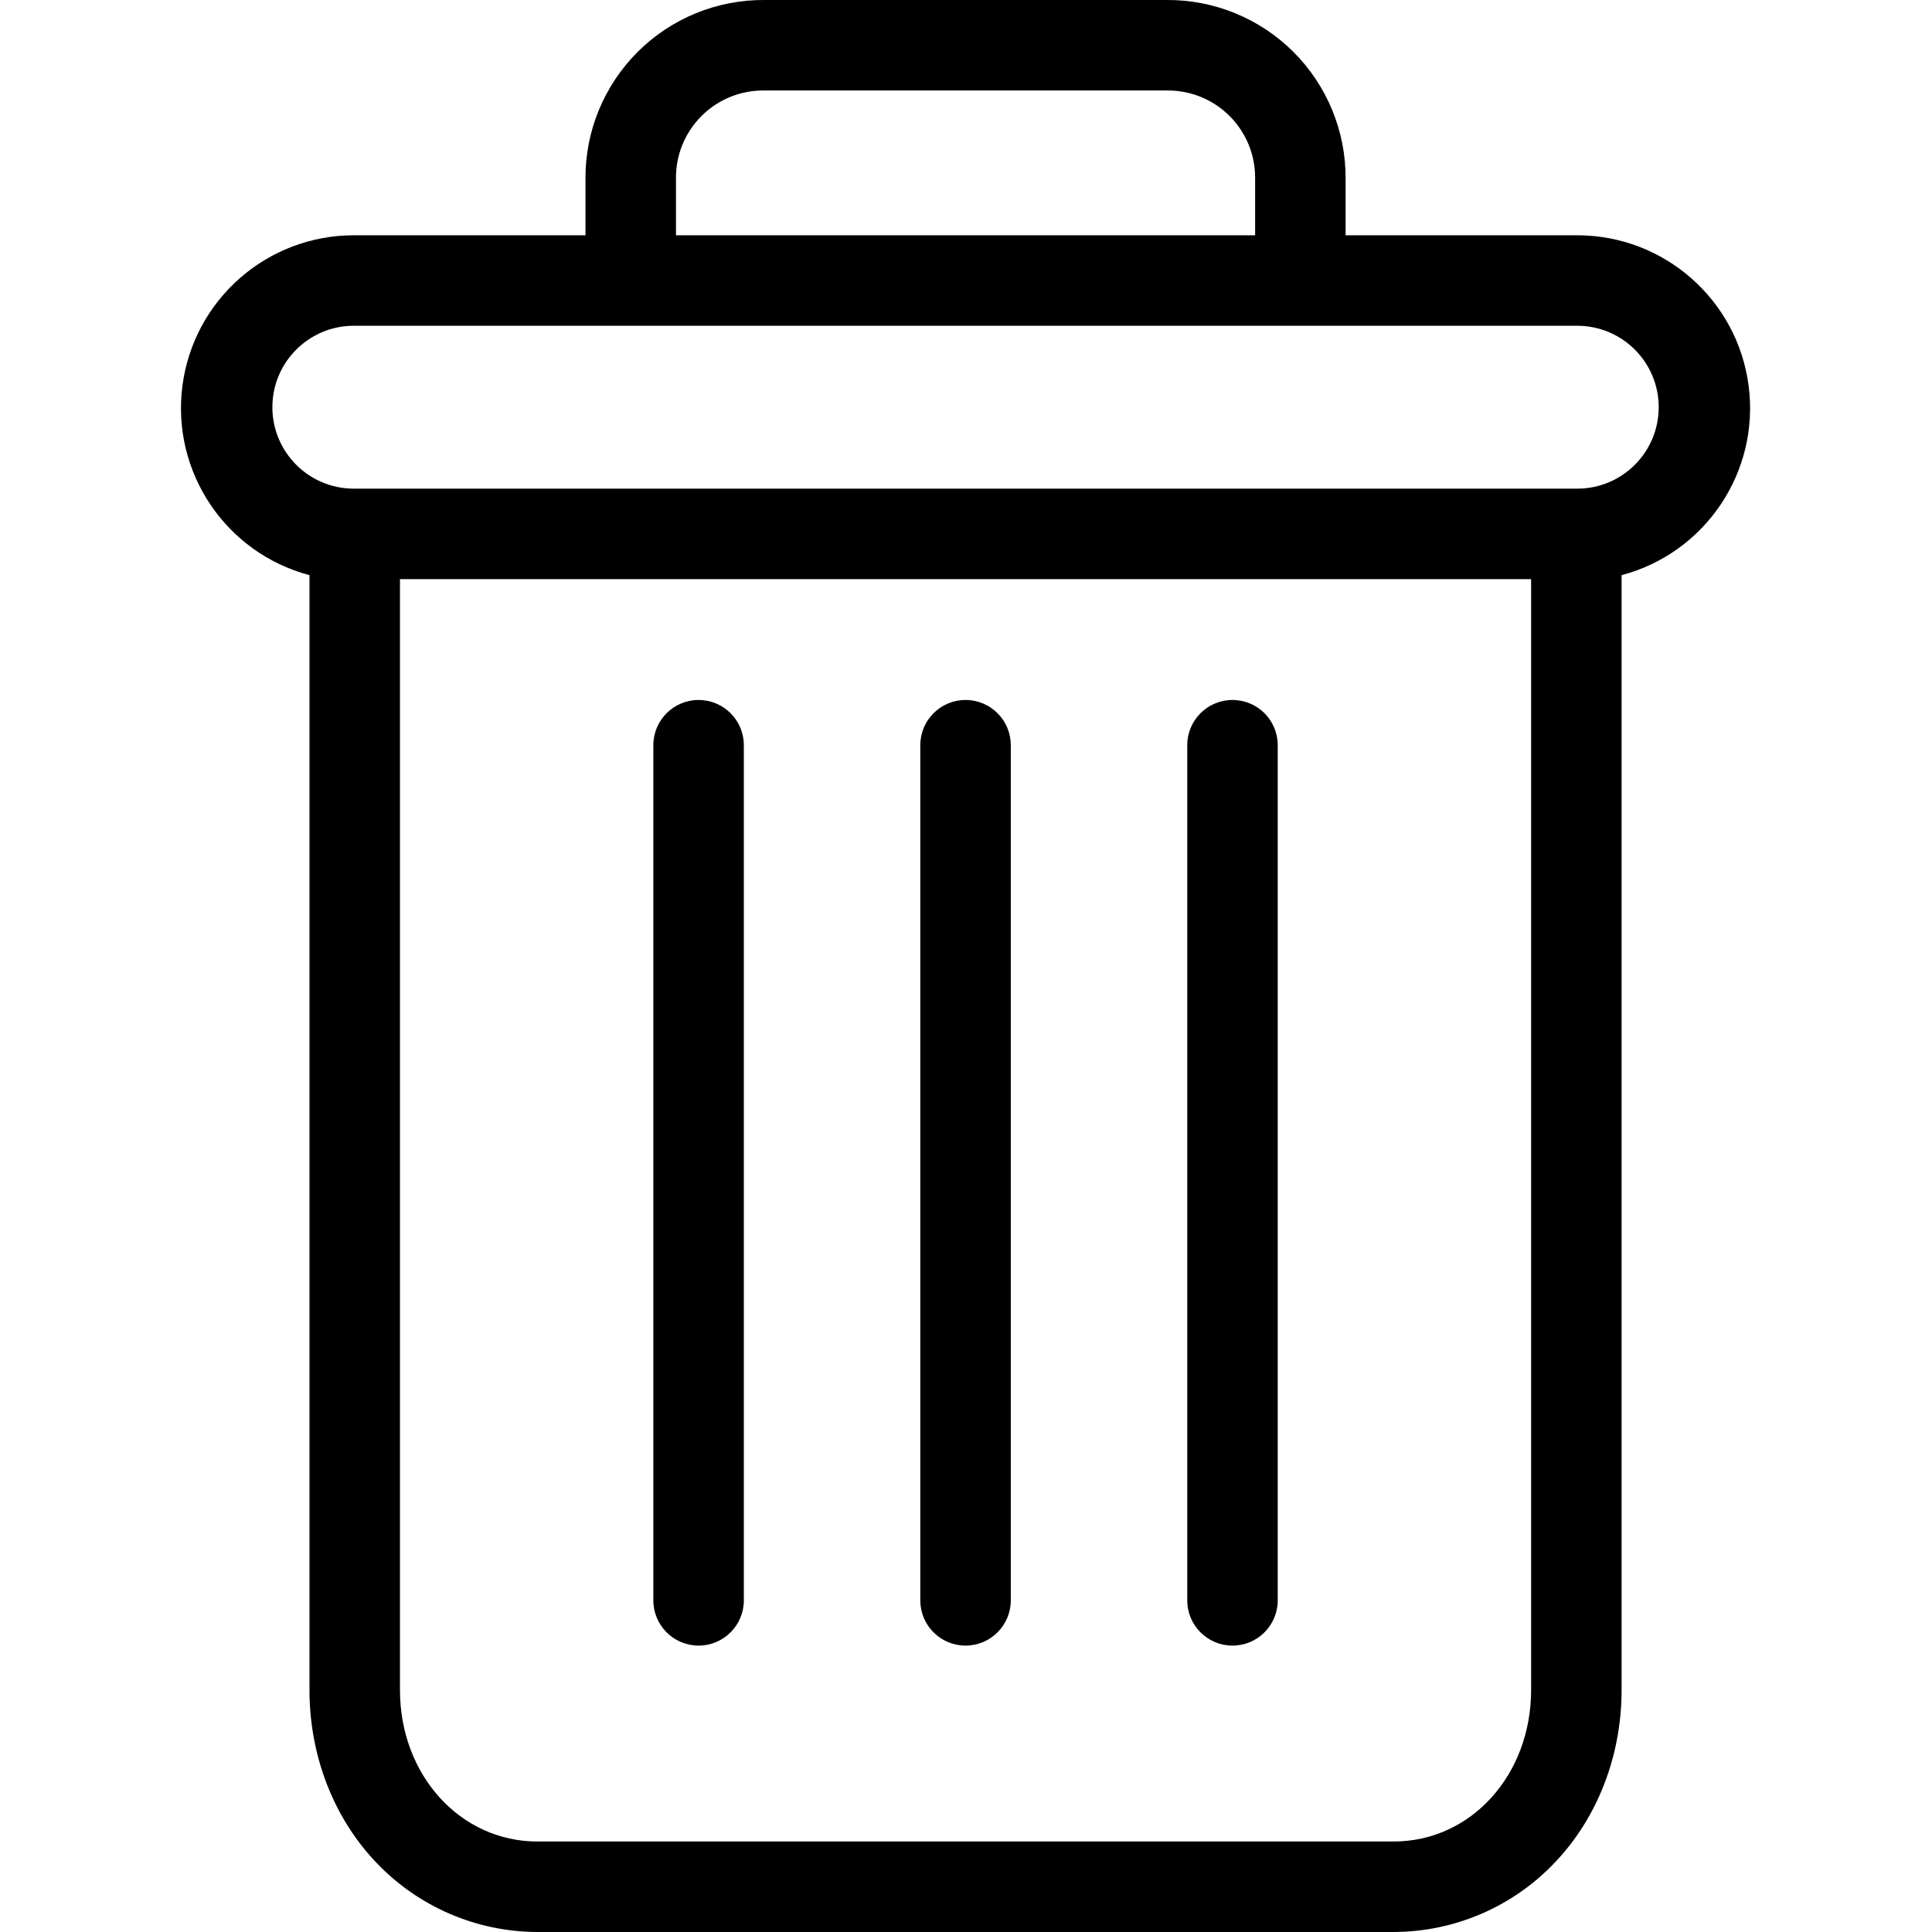
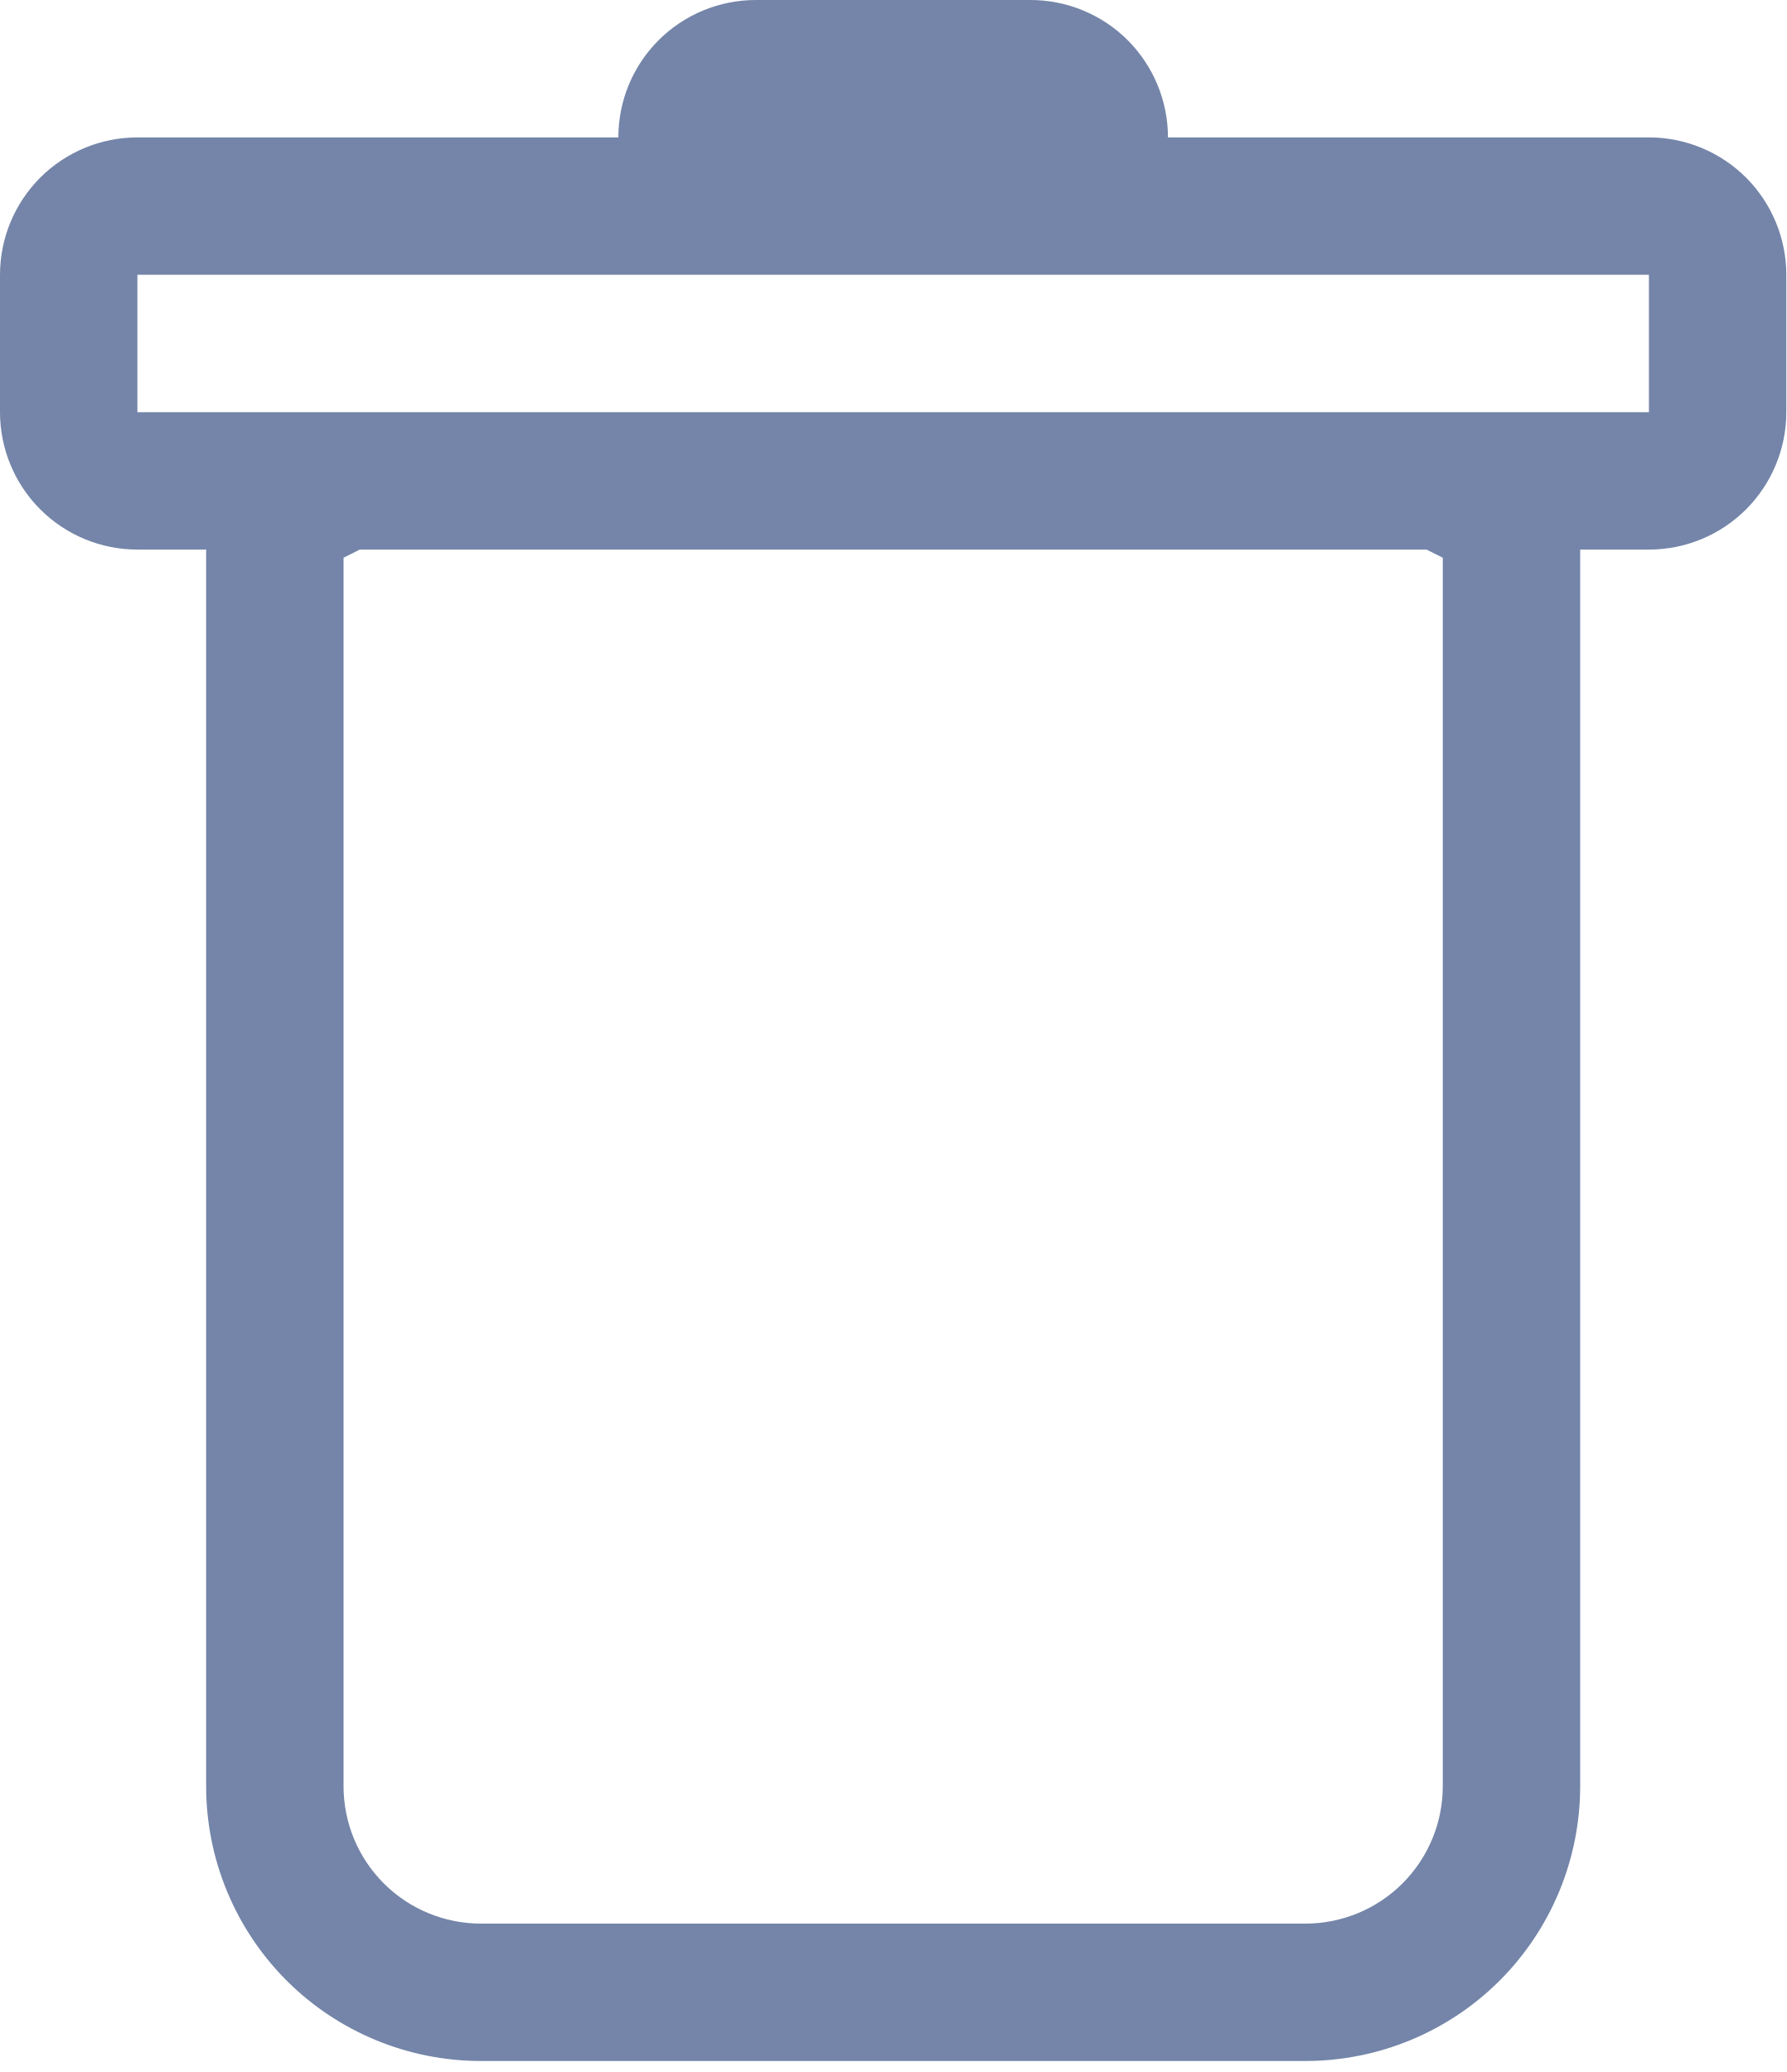
- <svg xmlns="http://www.w3.org/2000/svg" height="427pt" viewBox="-40 0 427 427.001" width="427pt">
-   <path d="m232.398 154.703c-5.523 0-10 4.477-10 10v189c0 5.52 4.477 10 10 10 5.523 0 10-4.48 10-10v-189c0-5.523-4.477-10-10-10zm0 0" />
-   <path d="m114.398 154.703c-5.523 0-10 4.477-10 10v189c0 5.52 4.477 10 10 10 5.523 0 10-4.48 10-10v-189c0-5.523-4.477-10-10-10zm0 0" />
-   <path d="m28.398 127.121v246.379c0 14.562 5.34 28.238 14.668 38.051 9.285 9.84 22.207 15.426 35.73 15.449h189.203c13.527-.023 26.449-5.609 35.73-15.449 9.328-9.812 14.668-23.488 14.668-38.051v-246.379c18.543-4.922 30.559-22.836 28.078-41.863-2.484-19.023-18.691-33.254-37.879-33.258h-51.199v-12.5c.059-10.512-4.098-20.605-11.539-28.031-7.441-7.422-17.551-11.555-28.062-11.469h-88.797c-10.512-.086-20.621 4.047-28.062 11.469-7.441 7.426-11.598 17.52-11.539 28.031v12.5h-51.199c-19.188.004-35.395 14.234-37.879 33.258-2.48 19.027 9.535 36.941 28.078 41.863zm239.602 279.879h-189.203c-17.098 0-30.398-14.688-30.398-33.5v-245.5h250v245.5c0 18.812-13.301 33.5-30.398 33.5zm-158.602-367.5c-.066-5.207 1.98-10.219 5.676-13.895 3.691-3.676 8.715-5.695 13.926-5.605h88.797c5.211-.09 10.234 1.93 13.926 5.605 3.695 3.672 5.742 8.688 5.676 13.895v12.5h-128zm-71.199 32.5h270.398c9.941 0 18 8.059 18 18s-8.059 18-18 18h-270.398c-9.941 0-18-8.059-18-18s8.059-18 18-18zm0 0" />
-   <path d="m173.398 154.703c-5.523 0-10 4.477-10 10v189c0 5.52 4.477 10 10 10 5.523 0 10-4.48 10-10v-189c0-5.523-4.477-10-10-10zm0 0" />
+ <svg xmlns="http://www.w3.org/2000/svg" width="25" height="29" viewBox="0 0 25 29" fill="none">
+   <path fill-rule="evenodd" clip-rule="evenodd" d="M25 5.769C25 6.279 24.797 6.768 24.437 7.129C24.076 7.49 23.587 7.692 23.077 7.692H22.115V25C22.115 26.02 21.71 26.998 20.989 27.72C20.268 28.441 19.289 28.846 18.269 28.846H6.731C5.711 28.846 4.732 28.441 4.011 27.72C3.29 26.998 2.885 26.02 2.885 25V7.692H1.923C1.413 7.692 0.924 7.49 0.563 7.129C0.203 6.768 0 6.279 0 5.769V3.846C0 3.336 0.203 2.847 0.563 2.486C0.924 2.126 1.413 1.923 1.923 1.923H8.654C8.654 1.413 8.856 0.924 9.217 0.563C9.578 0.203 10.067 0 10.577 0L14.423 0C14.933 0 15.422 0.203 15.783 0.563C16.143 0.924 16.346 1.413 16.346 1.923H23.077C23.587 1.923 24.076 2.126 24.437 2.486C24.797 2.847 25 3.336 25 3.846V5.769ZM5.035 7.692L4.808 7.806V25C4.808 25.51 5.01 25.999 5.371 26.36C5.732 26.721 6.221 26.923 6.731 26.923H18.269C18.779 26.923 19.268 26.721 19.629 26.36C19.99 25.999 20.192 25.51 20.192 25V7.806L19.965 7.692H5.035ZM1.923 5.769V3.846H23.077V5.769H1.923Z" fill="#7485A9" />
</svg>
